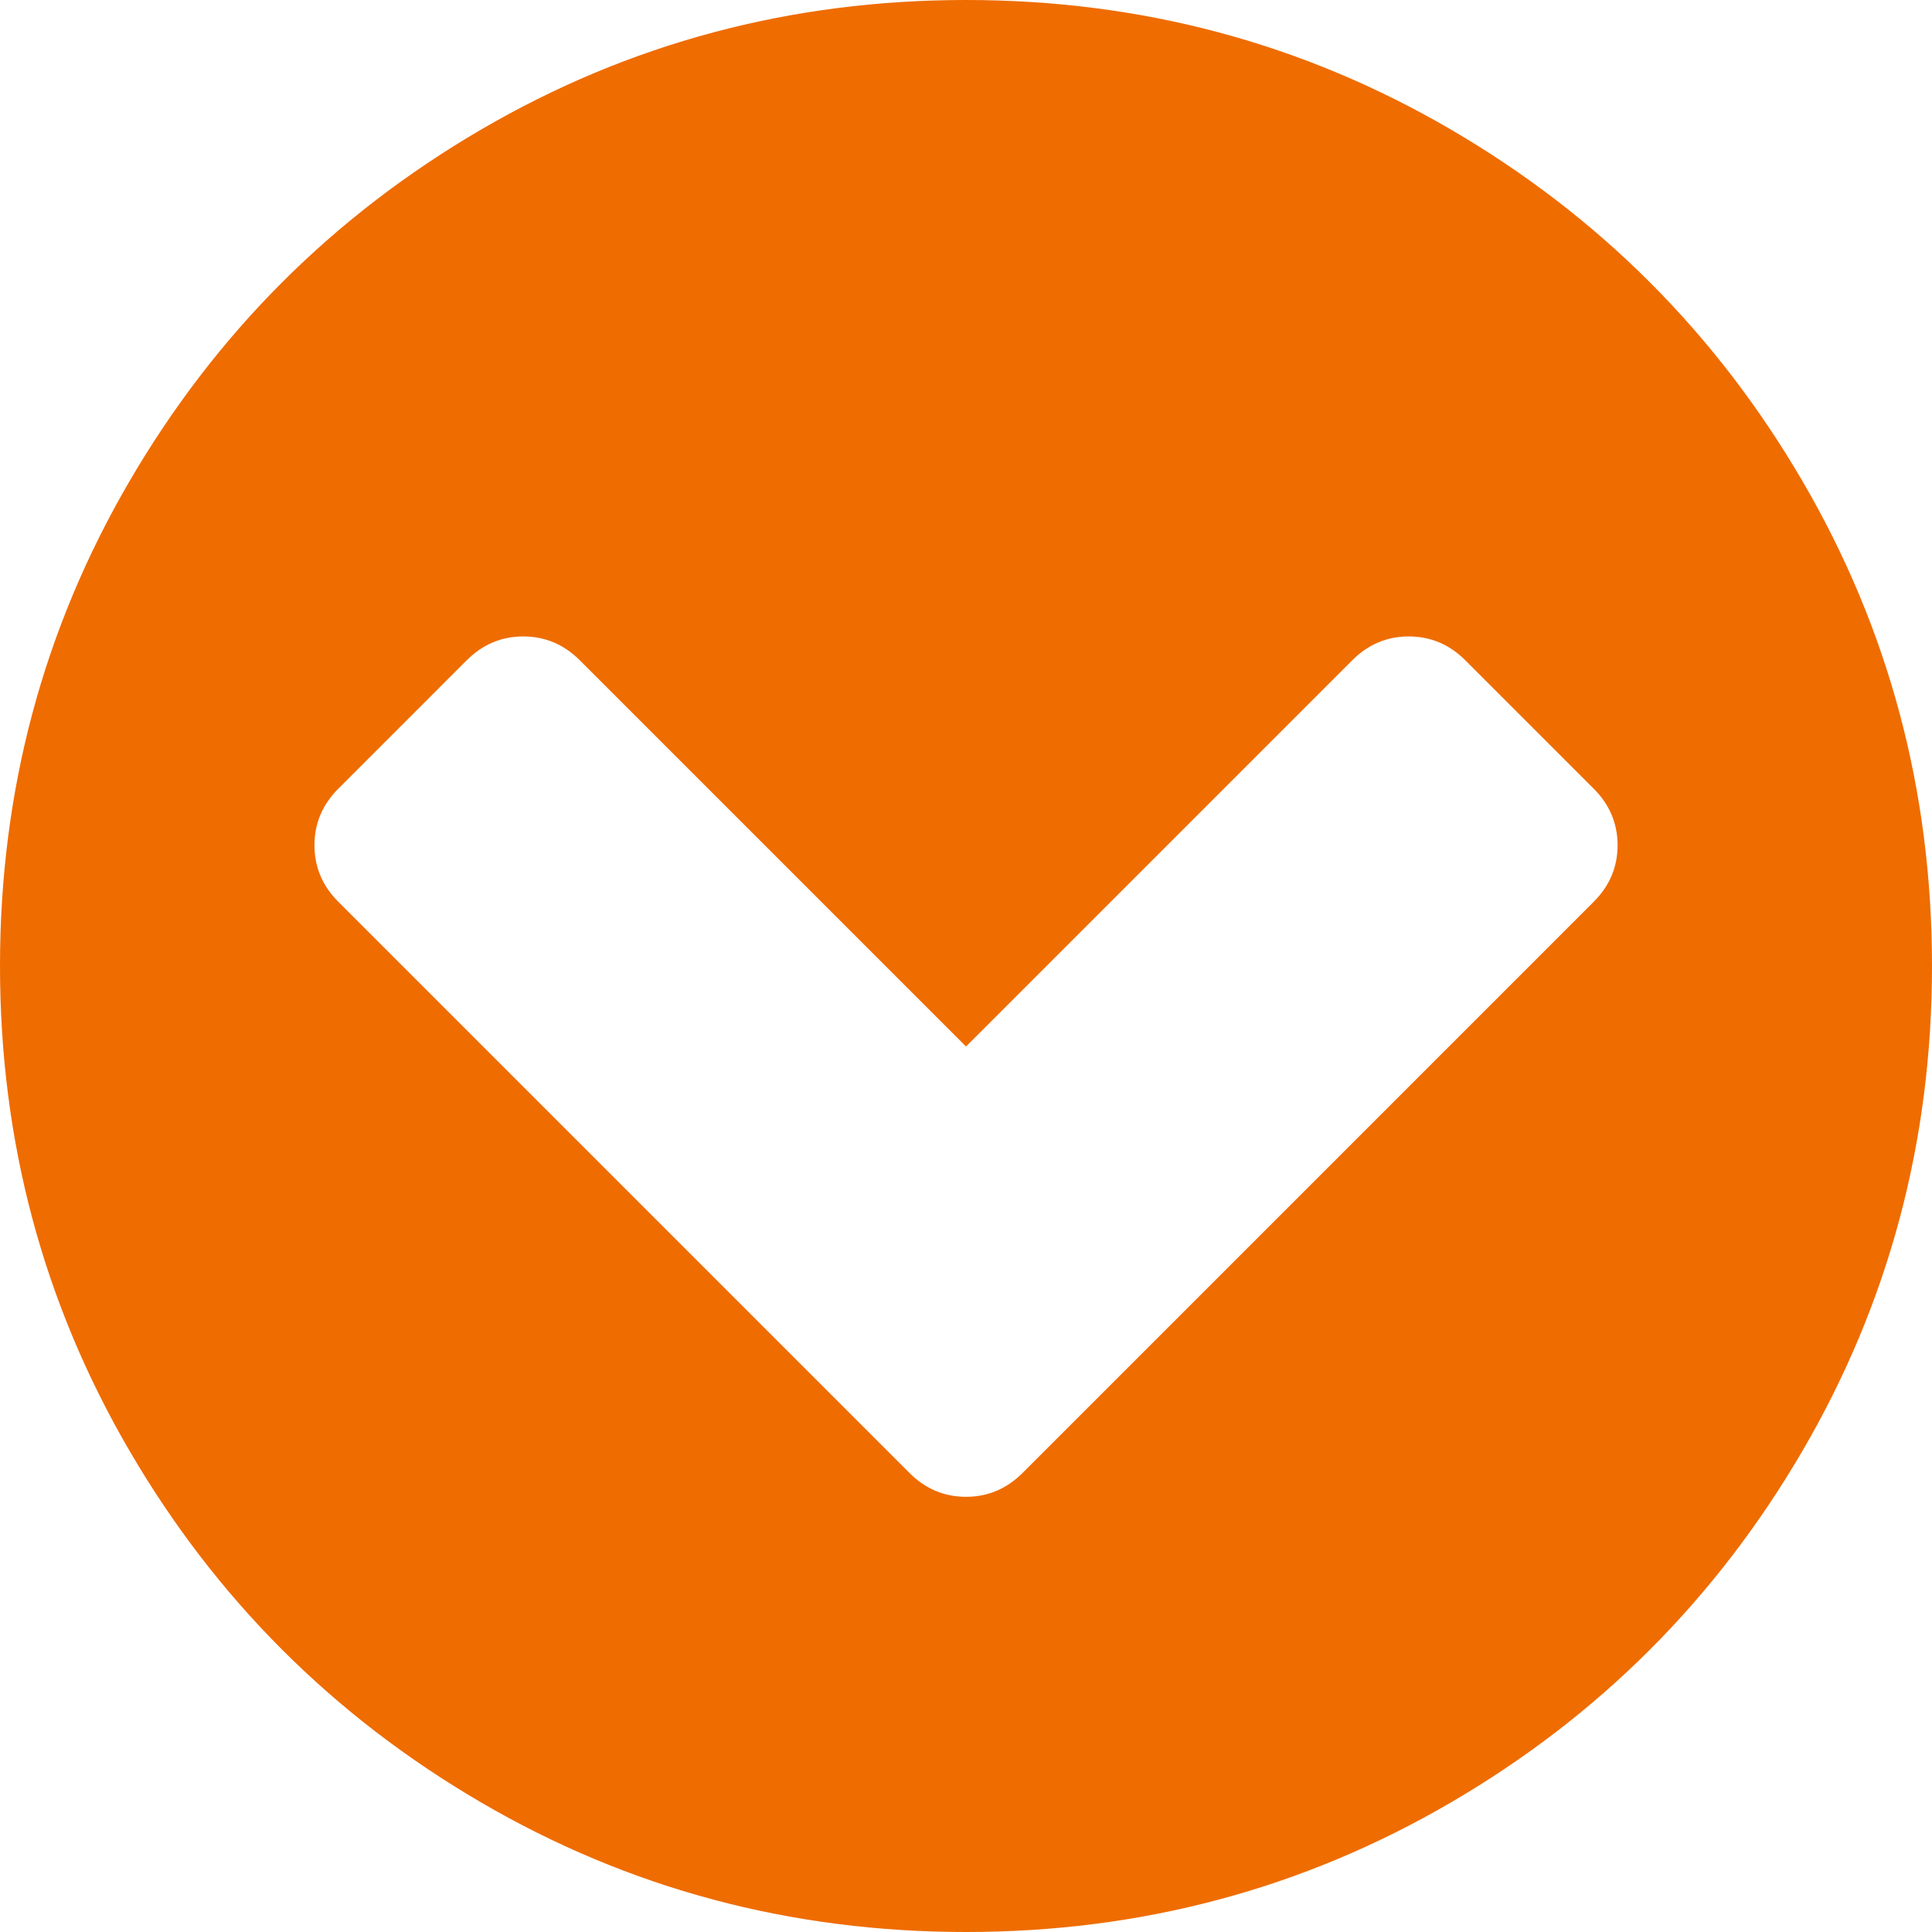
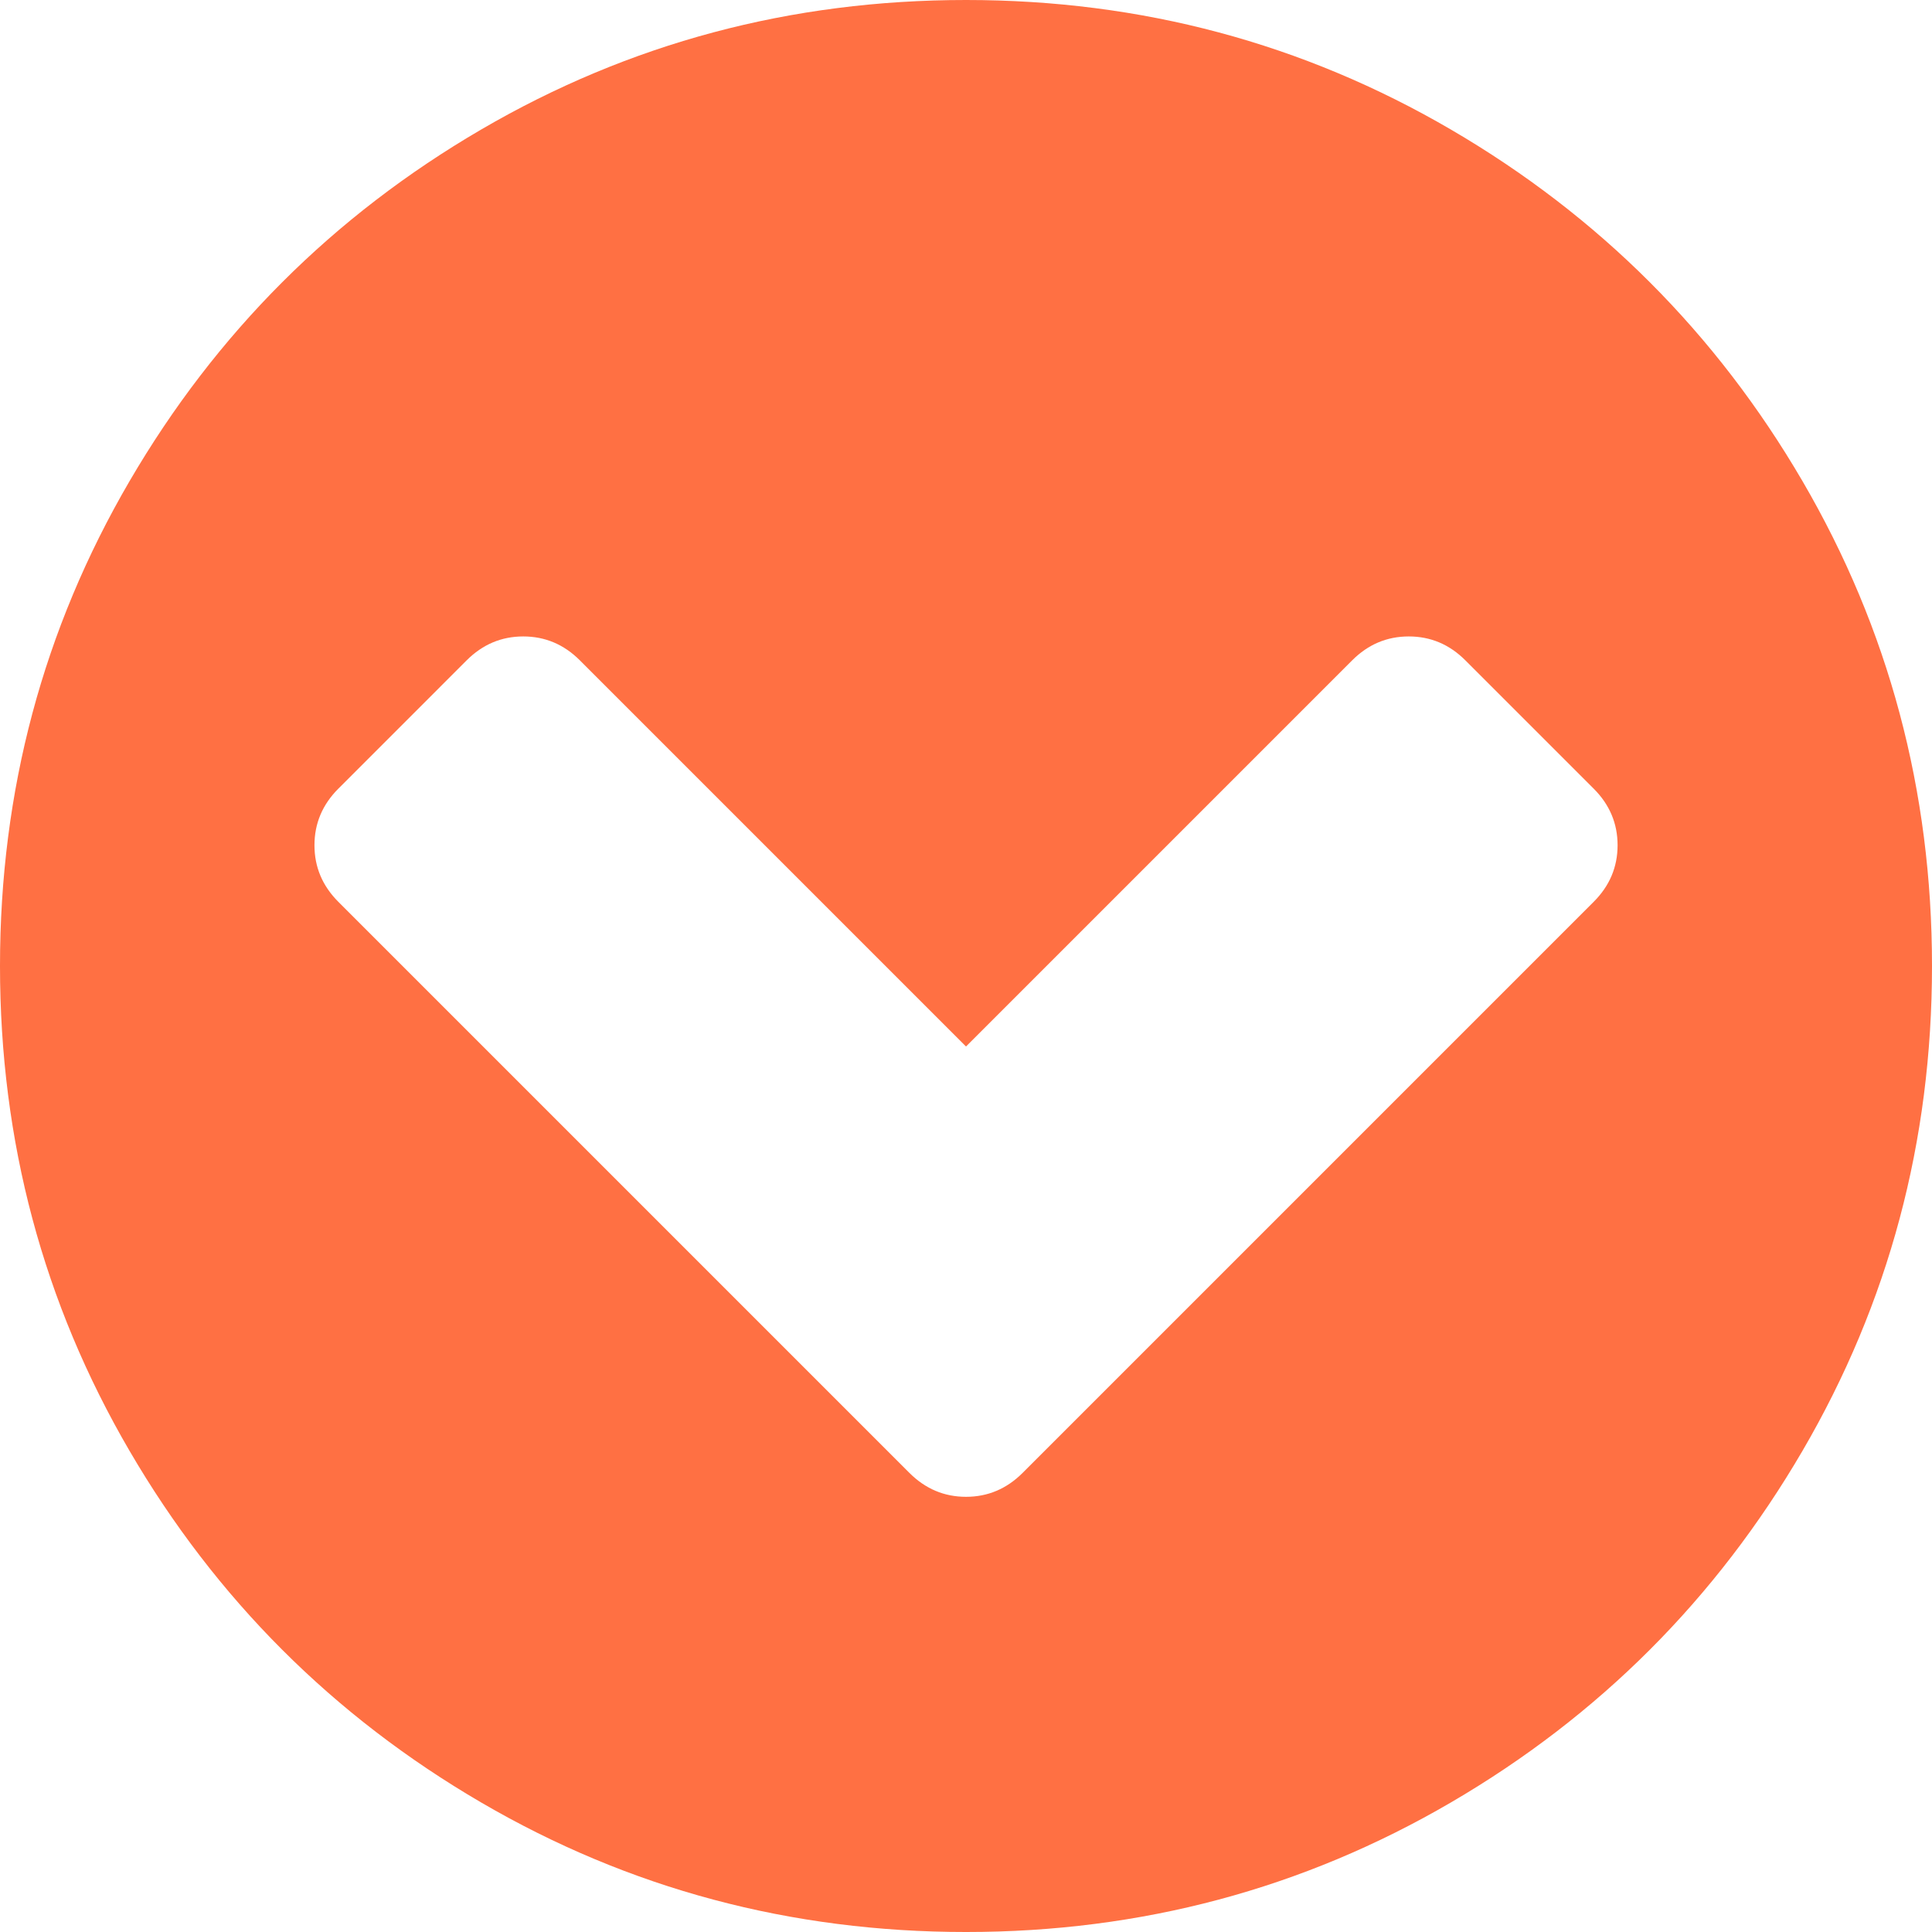
<svg xmlns="http://www.w3.org/2000/svg" version="1.1" id="Capa_1" x="0px" y="0px" width="438.533px" height="438.533px" viewBox="0 0 438.533 438.533" style="enable-background:new 0 0 438.533 438.533;" xml:space="preserve">
  <defs id="defs39" />
-   <g id="g4" style="fill:#ef6c00;fill-opacity:1">
-     <path d="M409.133,109.203c-19.608-33.592-46.205-60.189-79.798-79.796C295.736,9.801,259.058,0,219.273,0   c-39.781,0-76.47,9.801-110.063,29.407c-33.595,19.604-60.192,46.201-79.8,79.796C9.801,142.8,0,179.489,0,219.267   c0,39.78,9.804,76.463,29.407,110.062c19.607,33.592,46.204,60.189,79.799,79.798c33.597,19.605,70.283,29.407,110.063,29.407   s76.47-9.802,110.065-29.407c33.593-19.602,60.189-46.206,79.795-79.798c19.603-33.596,29.403-70.284,29.403-110.062   C438.533,179.485,428.732,142.795,409.133,109.203z M361.733,204.705L232.119,334.324c-3.614,3.614-7.9,5.428-12.849,5.428   c-4.948,0-9.229-1.813-12.847-5.428L76.804,204.705c-3.617-3.615-5.426-7.898-5.426-12.845c0-4.949,1.809-9.235,5.426-12.851   l29.119-29.121c3.621-3.618,7.9-5.426,12.851-5.426c4.948,0,9.231,1.809,12.847,5.426l87.65,87.65l87.65-87.65   c3.614-3.618,7.898-5.426,12.847-5.426c4.949,0,9.233,1.809,12.847,5.426l29.123,29.121c3.621,3.616,5.428,7.902,5.428,12.851   C367.164,196.807,365.357,201.09,361.733,204.705z" id="path2" style="fill:#ef6c00;fill-opacity:1" />
+   <g id="g4" style="fill:#ff7043;fill-opacity:1">
+     <path d="M409.133,109.203c-19.608-33.592-46.205-60.189-79.798-79.796C295.736,9.801,259.058,0,219.273,0   c-39.781,0-76.47,9.801-110.063,29.407c-33.595,19.604-60.192,46.201-79.8,79.796C9.801,142.8,0,179.489,0,219.267   c0,39.78,9.804,76.463,29.407,110.062c19.607,33.592,46.204,60.189,79.799,79.798c33.597,19.605,70.283,29.407,110.063,29.407   s76.47-9.802,110.065-29.407c33.593-19.602,60.189-46.206,79.795-79.798c19.603-33.596,29.403-70.284,29.403-110.062   C438.533,179.485,428.732,142.795,409.133,109.203z M361.733,204.705L232.119,334.324c-3.614,3.614-7.9,5.428-12.849,5.428   c-4.948,0-9.229-1.813-12.847-5.428L76.804,204.705c-3.617-3.615-5.426-7.898-5.426-12.845c0-4.949,1.809-9.235,5.426-12.851   l29.119-29.121c3.621-3.618,7.9-5.426,12.851-5.426c4.948,0,9.231,1.809,12.847,5.426l87.65,87.65l87.65-87.65   c3.614-3.618,7.898-5.426,12.847-5.426c4.949,0,9.233,1.809,12.847,5.426l29.123,29.121c3.621,3.616,5.428,7.902,5.428,12.851   C367.164,196.807,365.357,201.09,361.733,204.705z" id="path2" style="fill:#ff7043;fill-opacity:1" />
  </g>
  <g id="g6" />
  <g id="g8" />
  <g id="g10" />
  <g id="g12" />
  <g id="g14" />
  <g id="g16" />
  <g id="g18" />
  <g id="g20" />
  <g id="g22" />
  <g id="g24" />
  <g id="g26" />
  <g id="g28" />
  <g id="g30" />
  <g id="g32" />
  <g id="g34" />
</svg>
